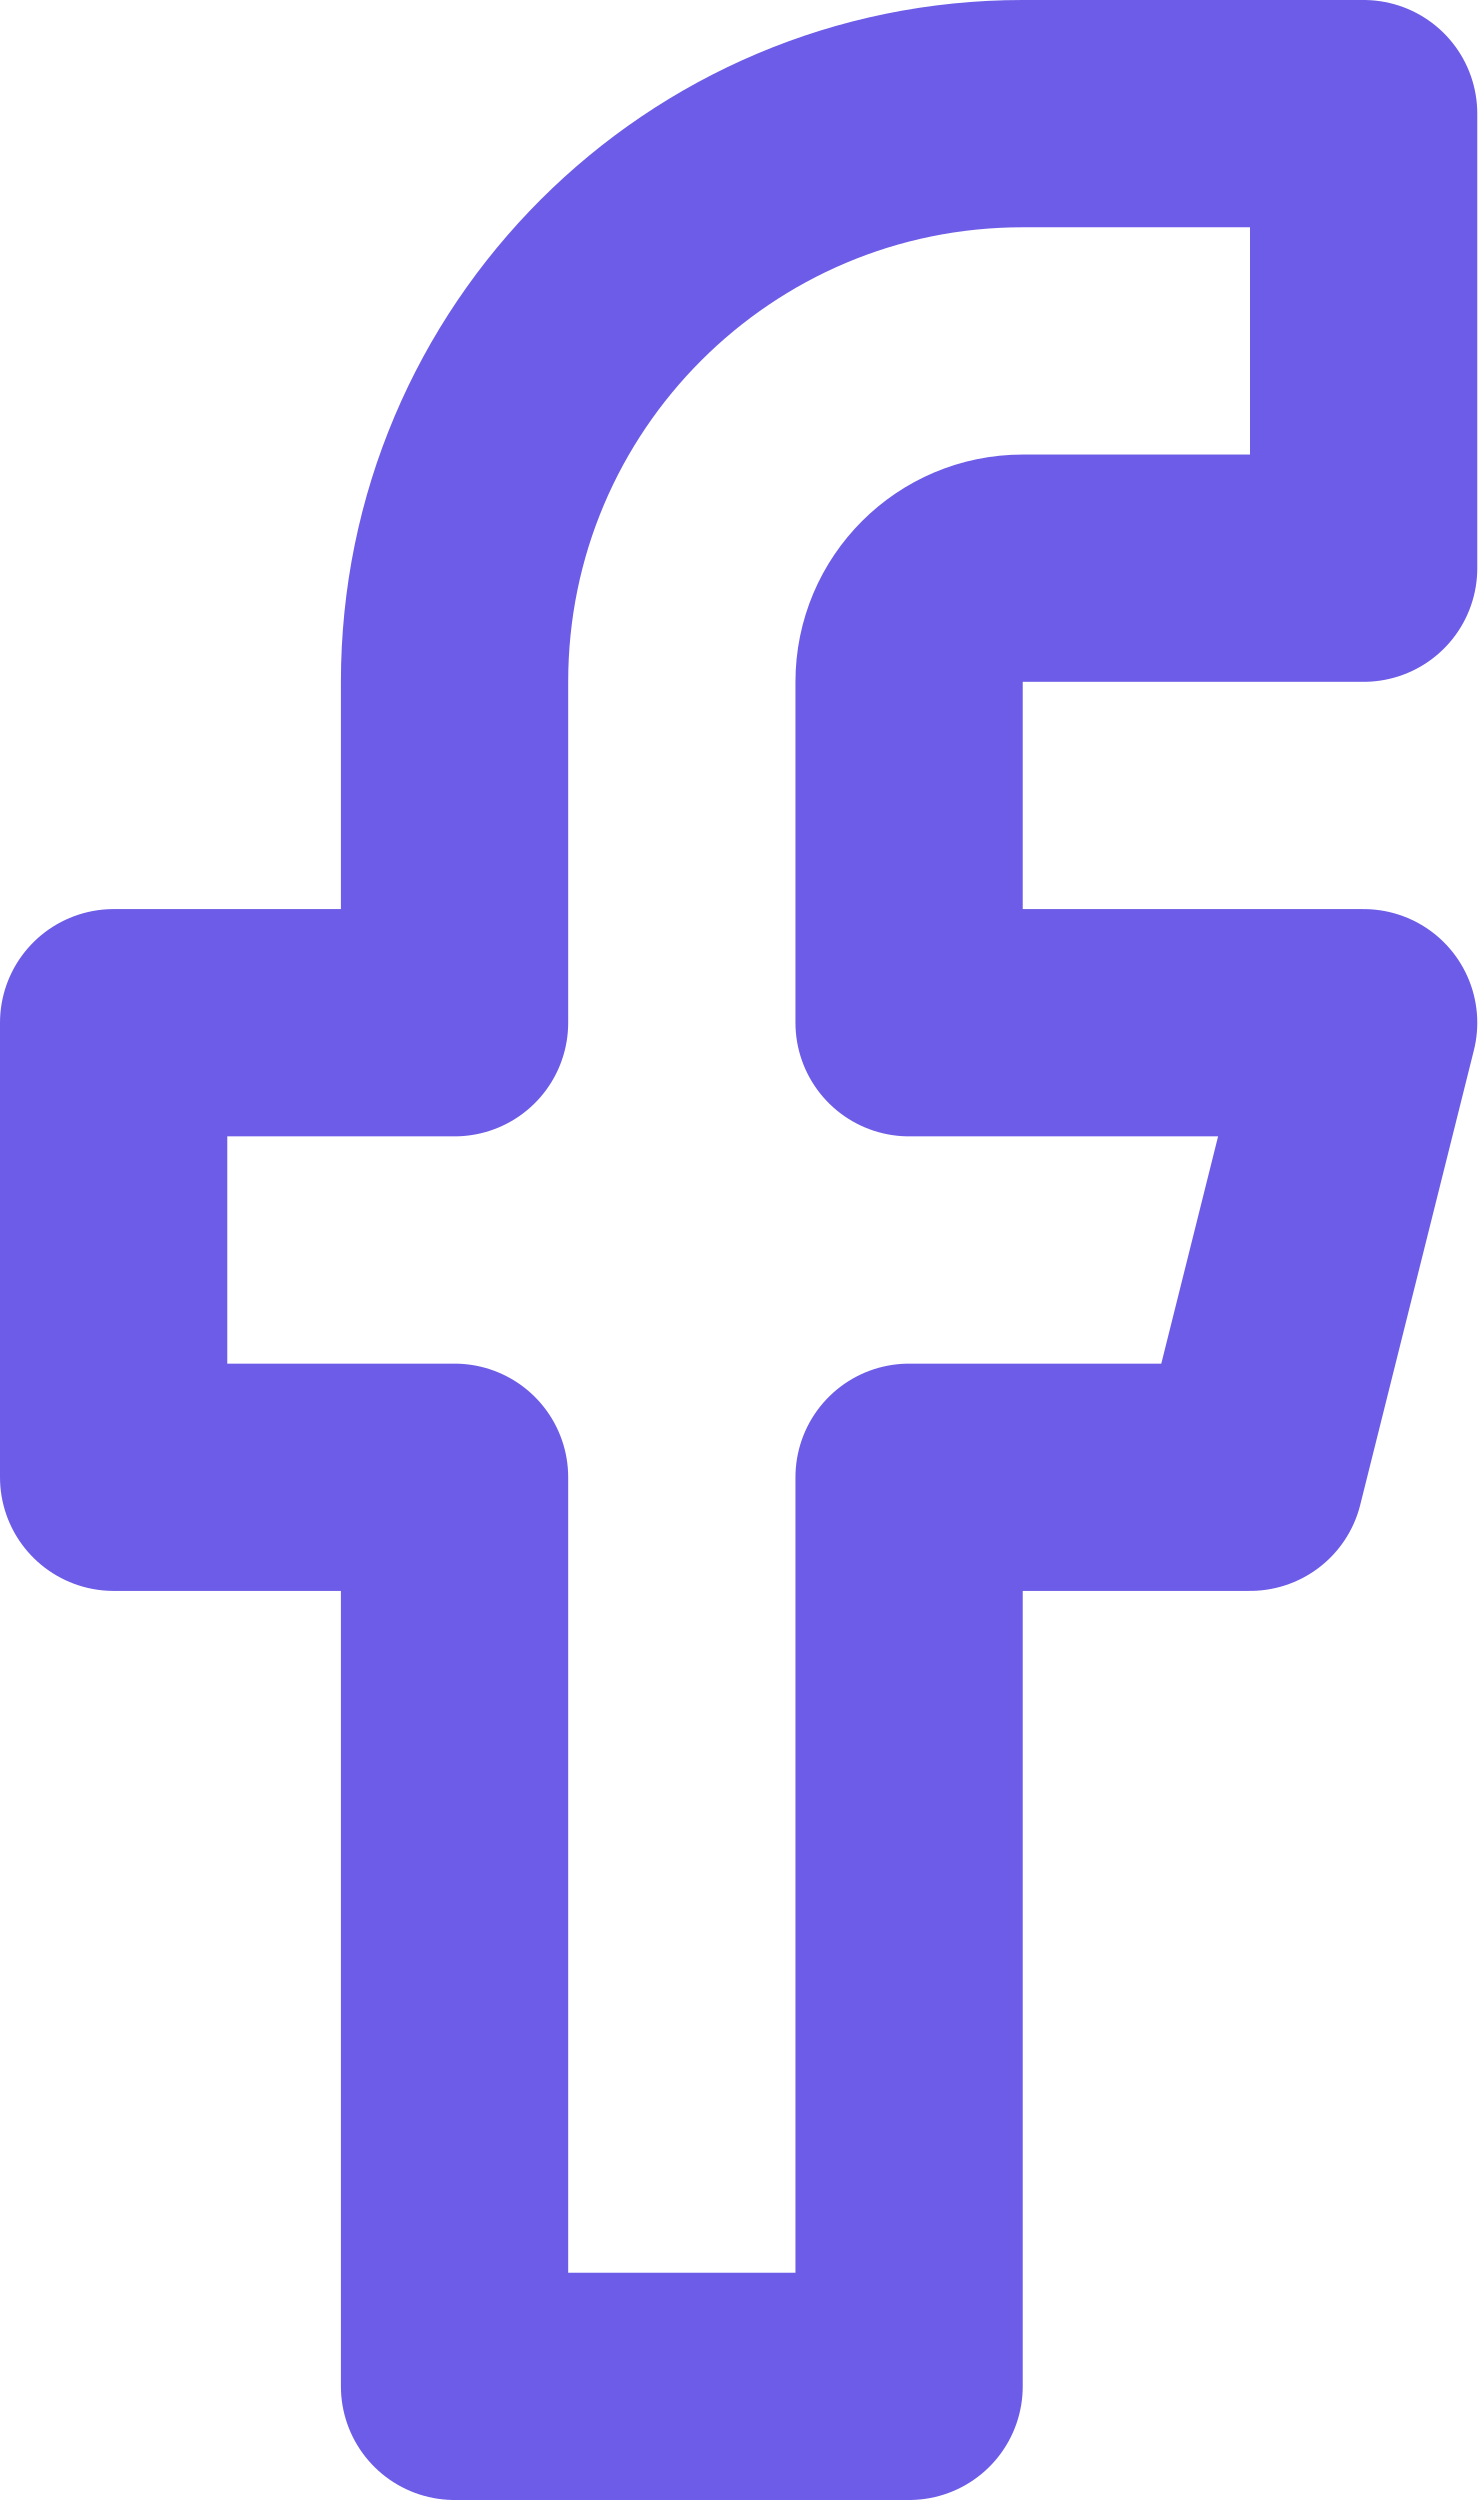
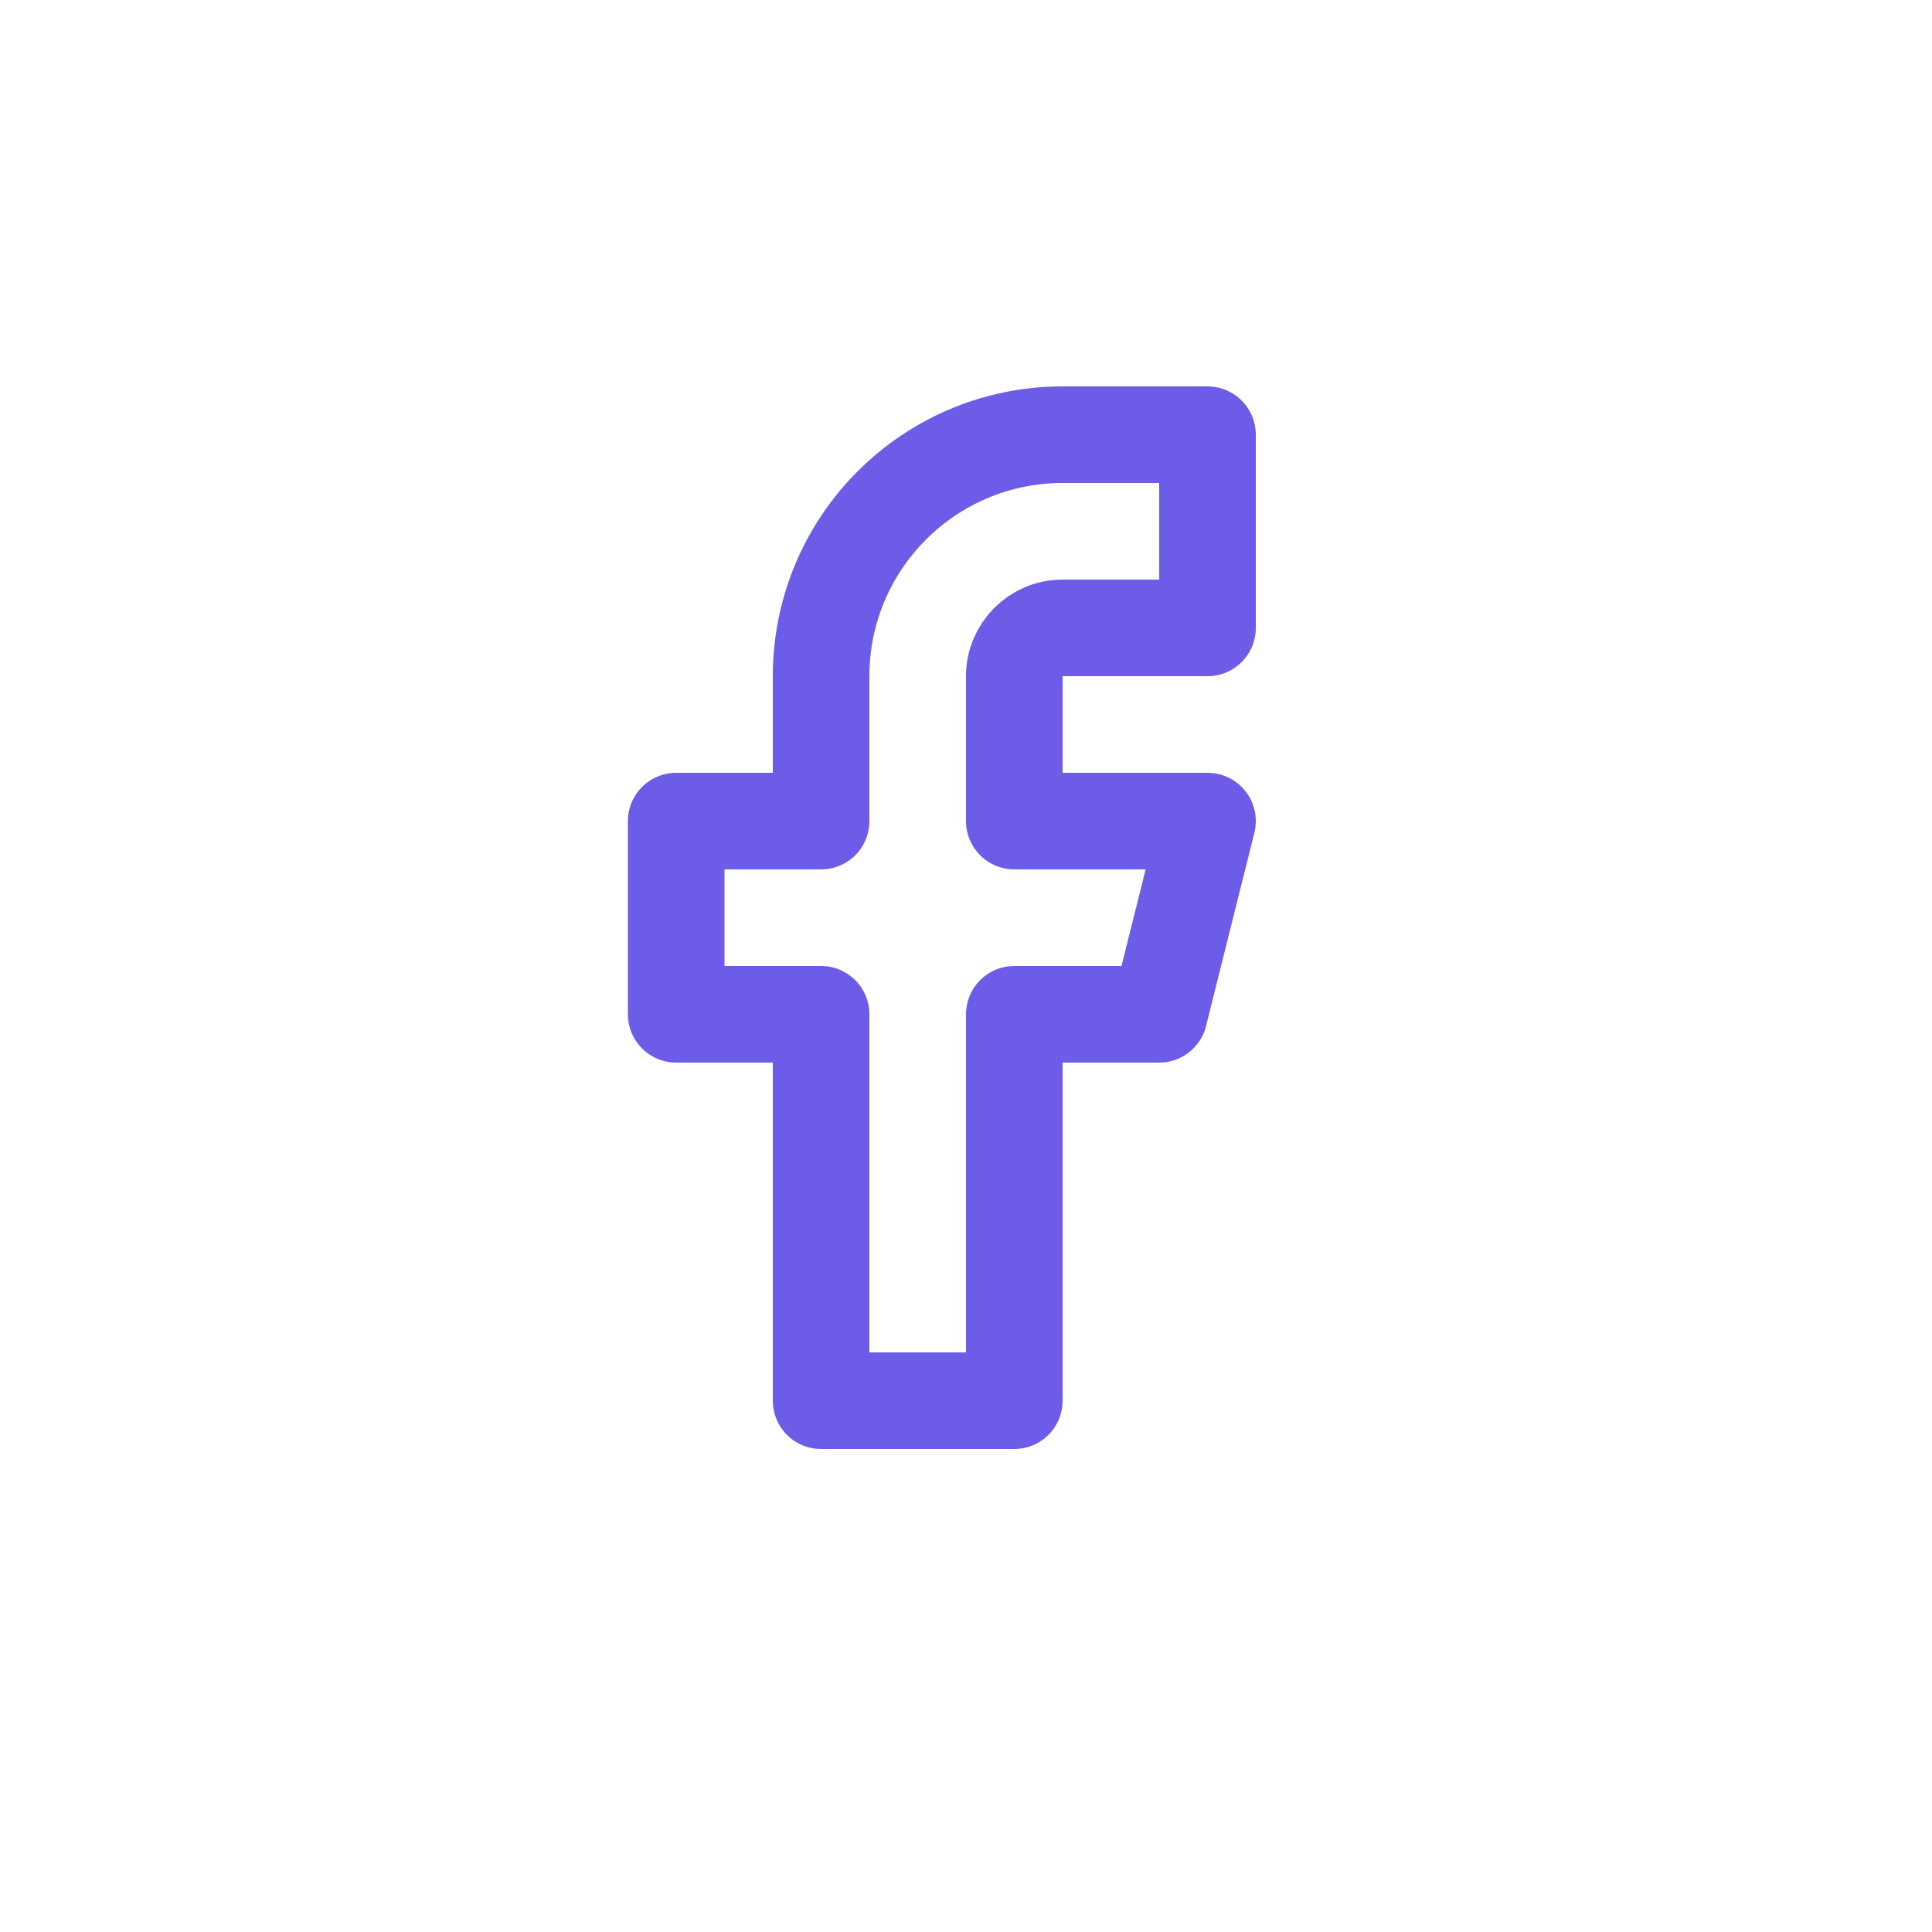
- <svg xmlns="http://www.w3.org/2000/svg" width="13" height="22" fill="none">
+ <svg xmlns="http://www.w3.org/2000/svg" viewBox=" -13 -8 40 40" width="40" height="40" fill="none">
  <path d="M12 1H9a5 5 0 0 0-5 5v3H1v4h3v8h4v-8h3l1-4H8V6a1 1 0 0 1 1-1h3V1z" stroke="#6C5CE7" stroke-width="2" stroke-linecap="round" stroke-linejoin="round" />
</svg>
